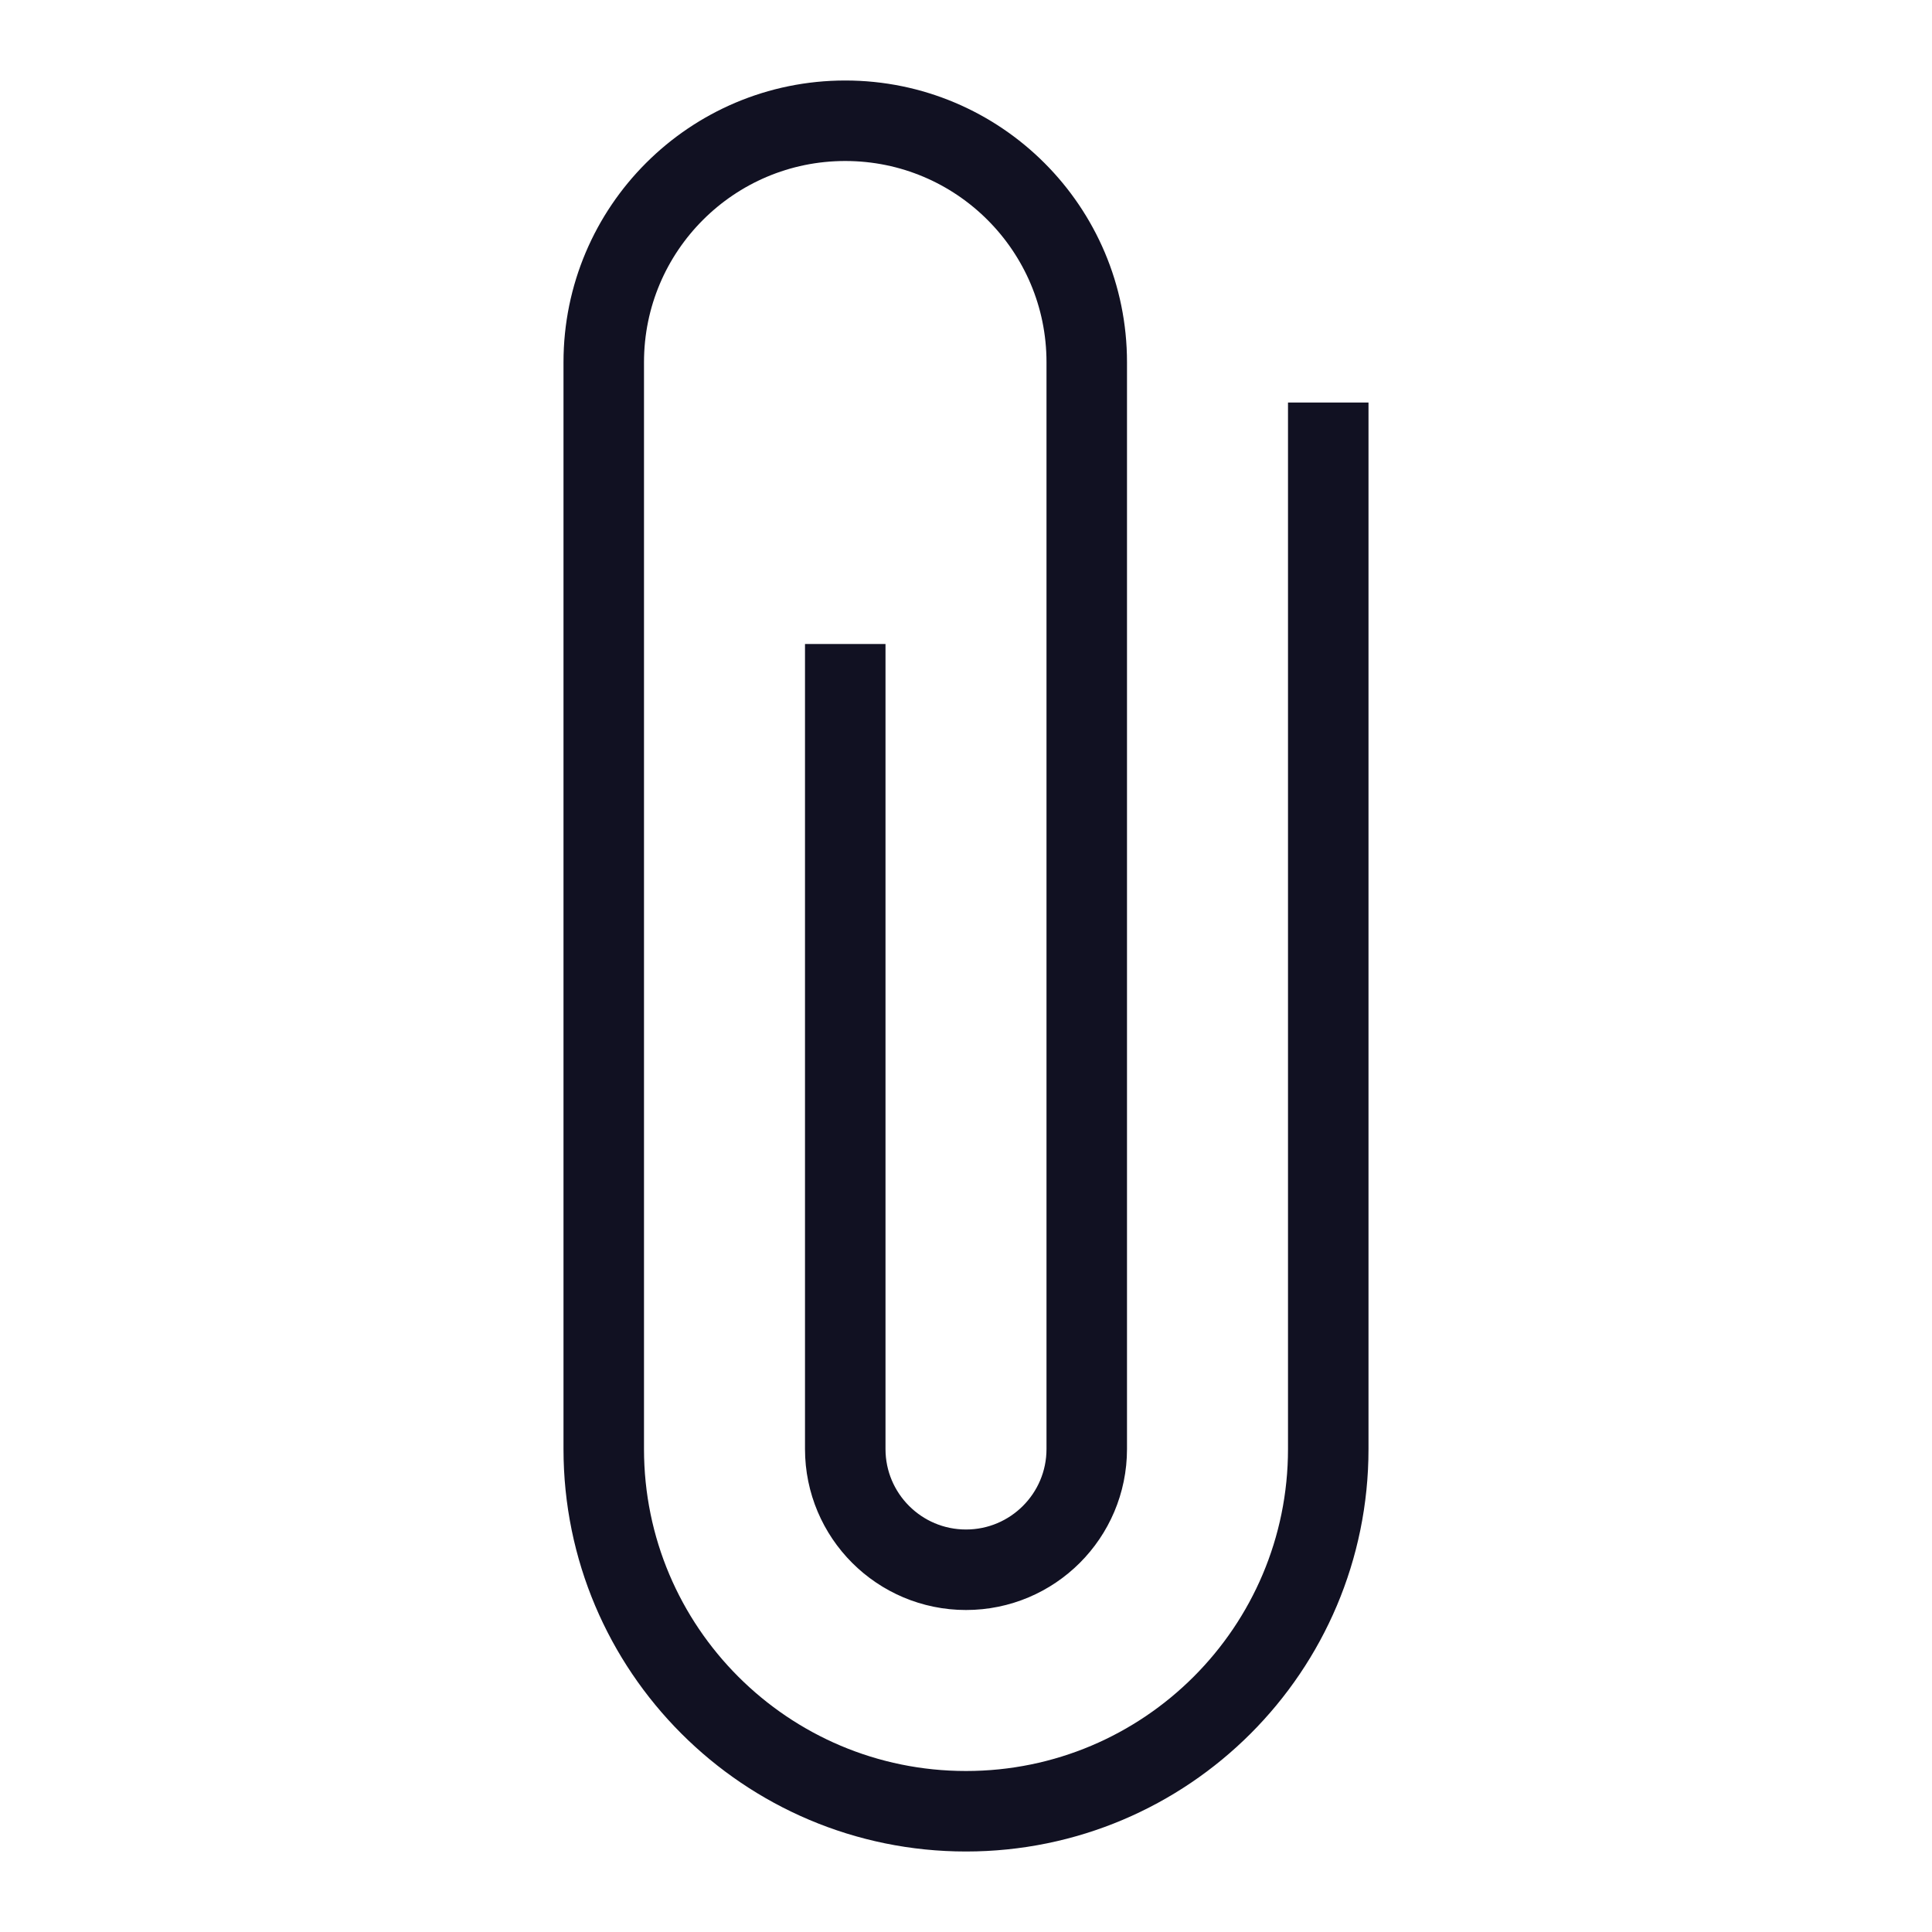
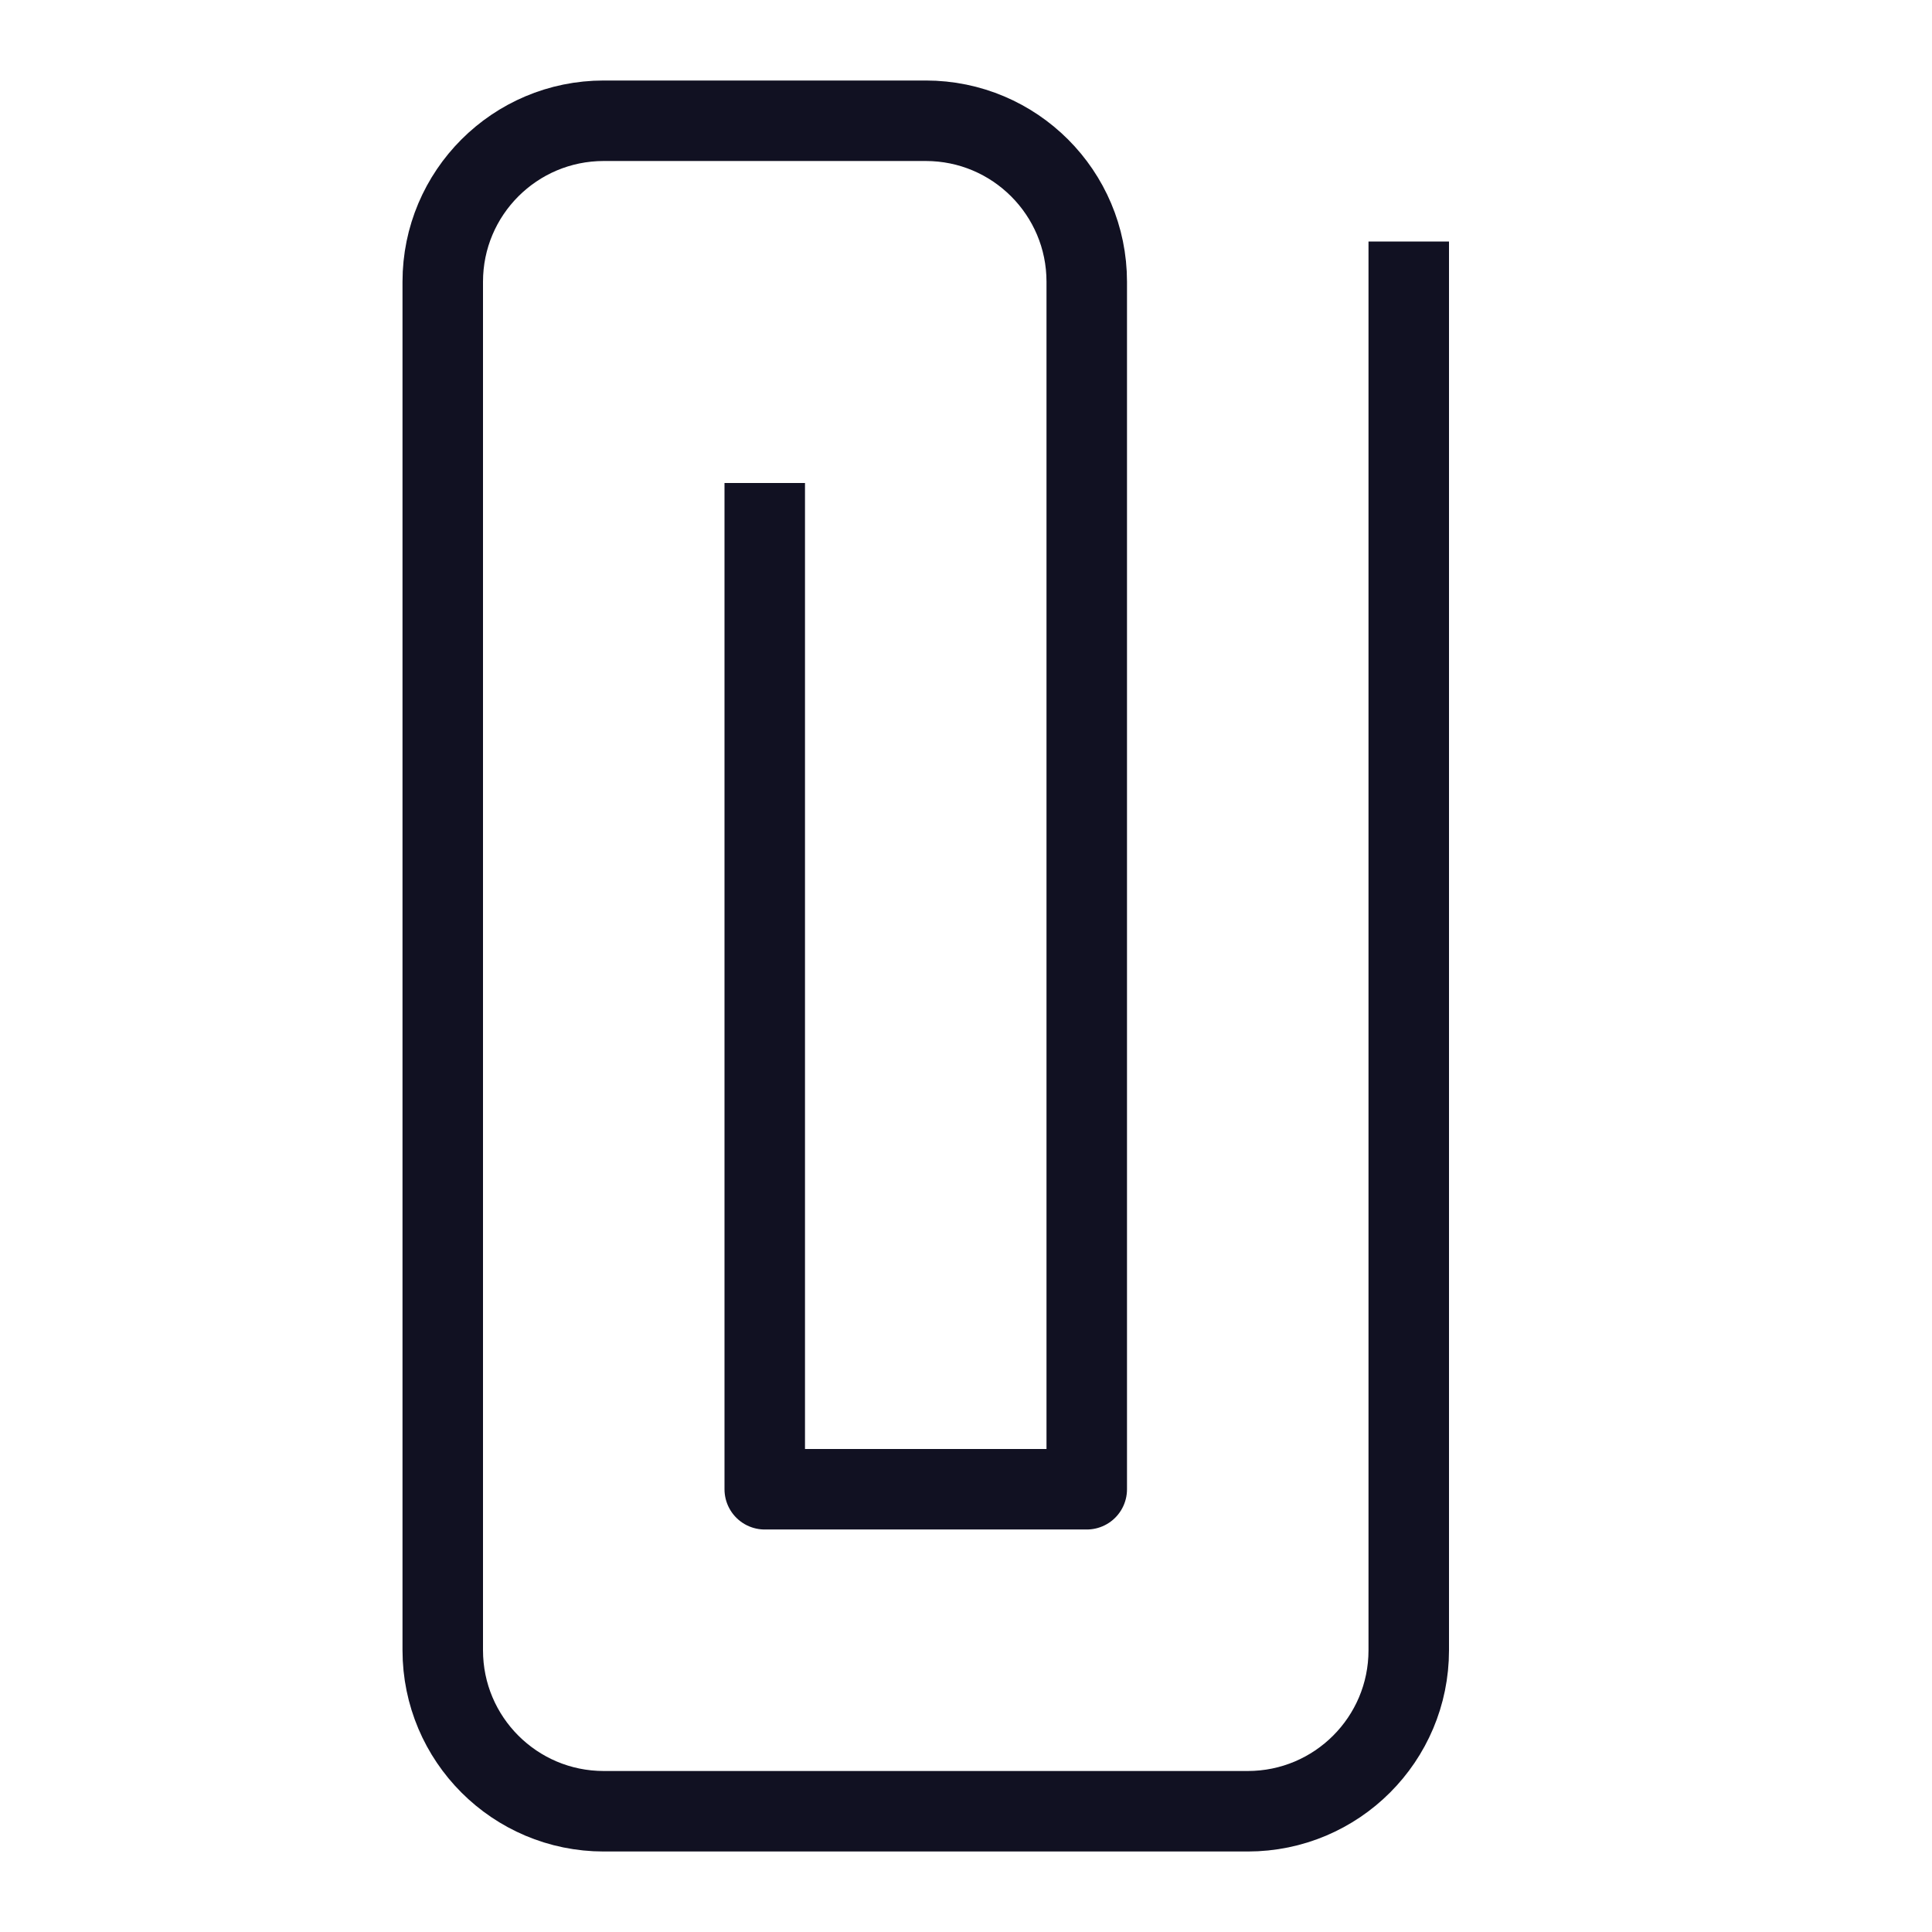
<svg xmlns="http://www.w3.org/2000/svg" id="Layer_1" data-name="Layer 1" viewBox="0 0 24 24">
-   <path d="M10.5,8.5V18a1.5,1.5,0,0,0,3,0V4.5a3,3,0,0,0-6,0V18a4.5,4.5,0,0,0,9,0V5.5" style="fill:none;stroke:#112;stroke-linecap:square;stroke-linejoin:round" />
+   <path d="M9.5,6.5v12h4V3.5a2,2,0,0,0-2-2h-4a2,2,0,0,0-2,2v17a2,2,0,0,0,2,2h8a2,2,0,0,0,2-2V3.5" style="fill:none;stroke:#112;stroke-linecap:square;stroke-linejoin:round" />
</svg>
